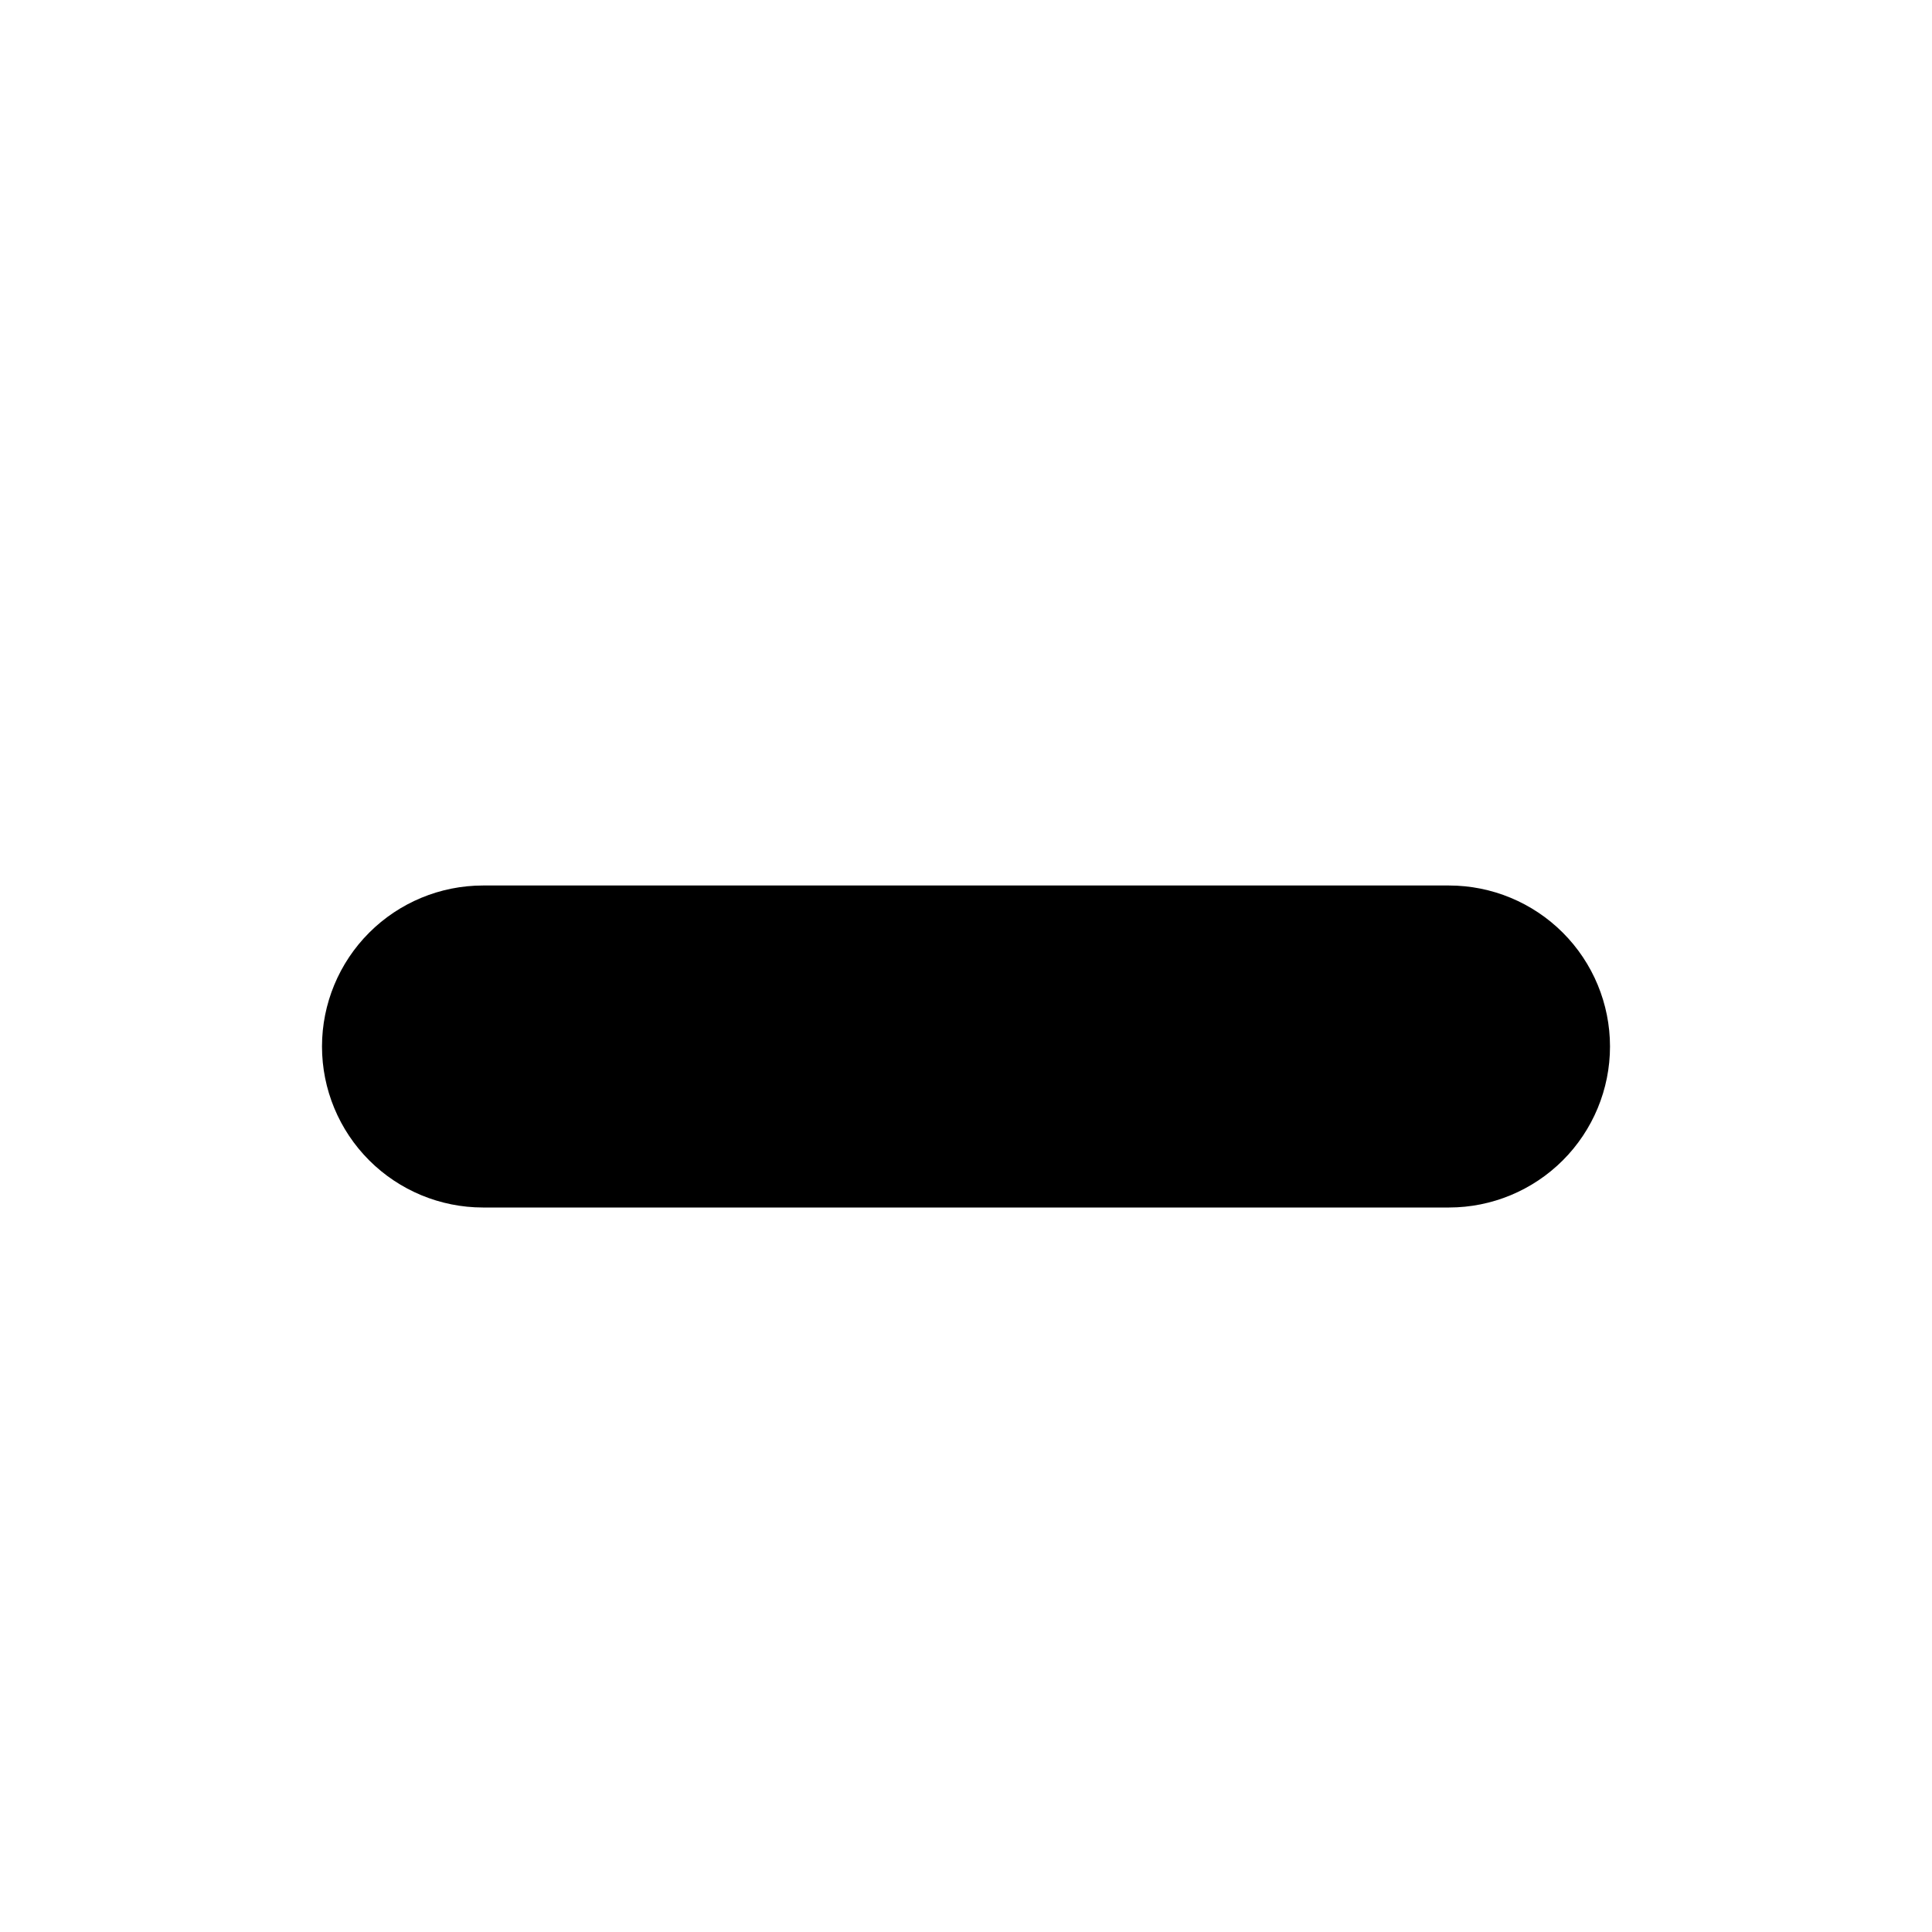
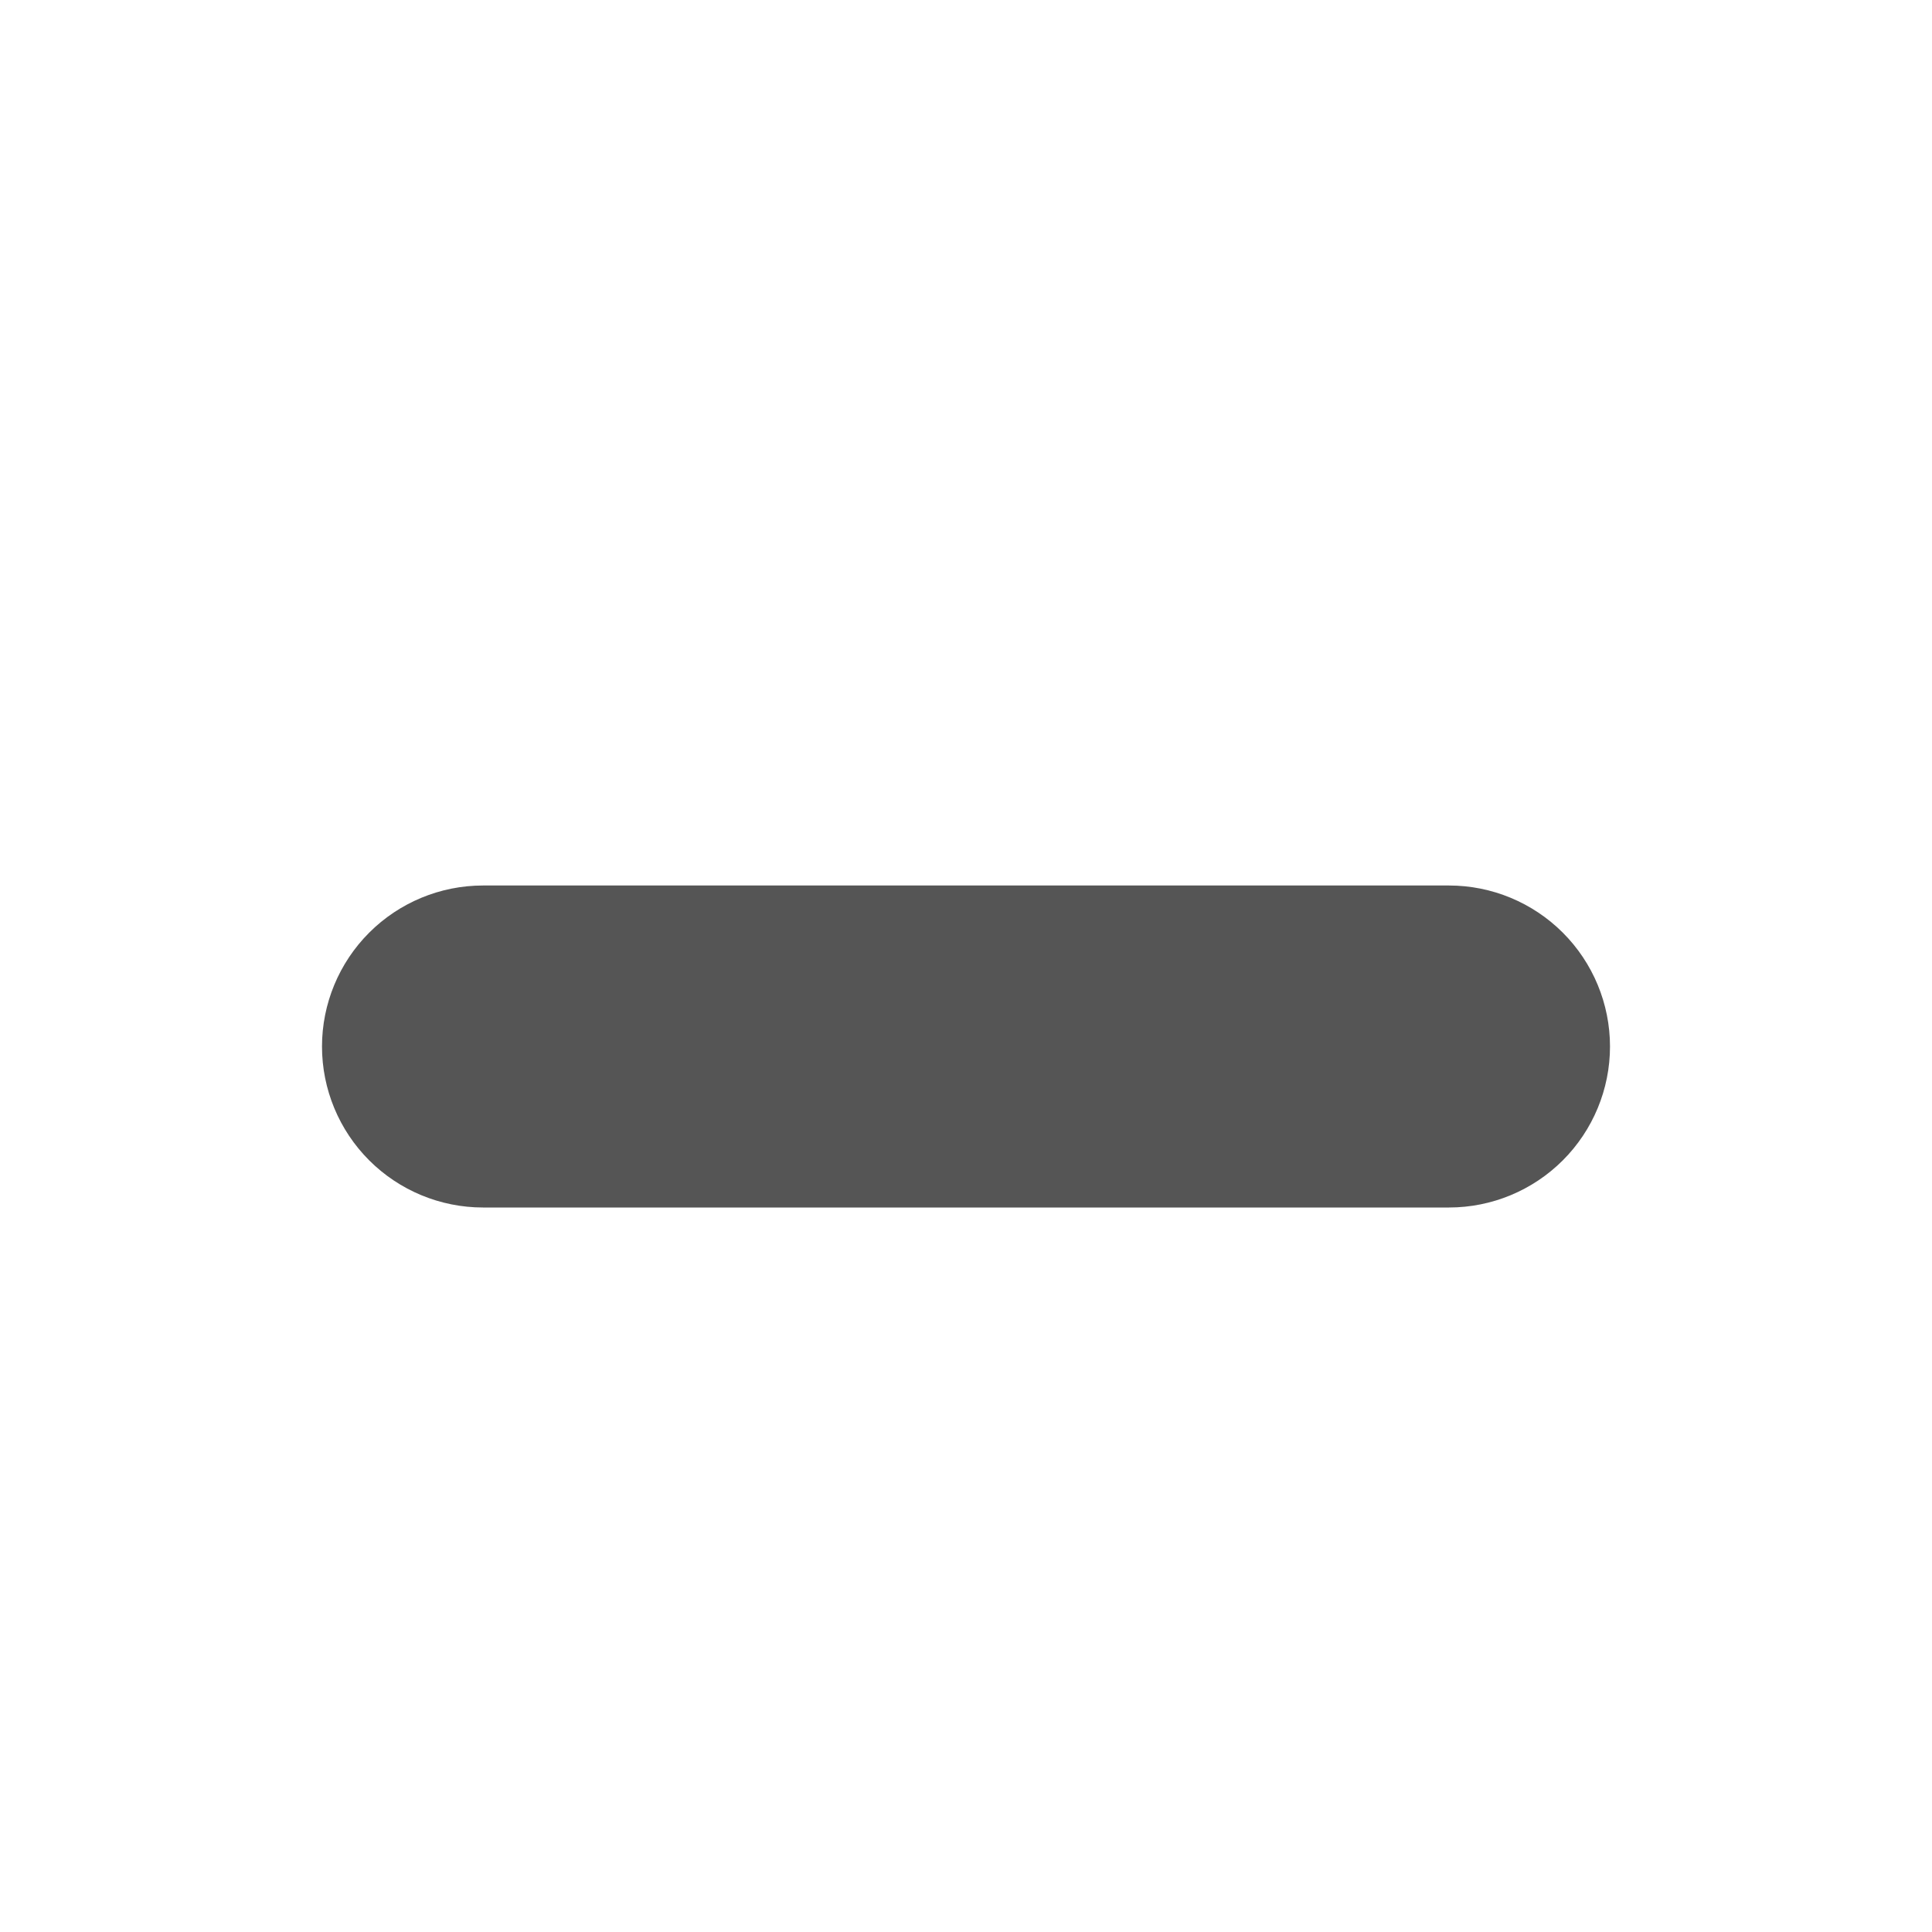
<svg xmlns="http://www.w3.org/2000/svg" width="24" height="24" viewBox="0 0 24 24" fill="none">
-   <path d="M18 11H6C5.47 11 4.961 11.211 4.586 11.586C4.211 11.961 4 12.47 4 13C4 13.53 4.211 14.039 4.586 14.414C4.961 14.789 5.47 15 6 15H18C18.53 15 19.039 14.789 19.414 14.414C19.789 14.039 20 13.53 20 13C20 12.47 19.789 11.961 19.414 11.586C19.039 11.211 18.53 11 18 11Z" fill="black" />
+   <path d="M18 11H6C5.47 11 4.961 11.211 4.586 11.586C4.211 11.961 4 12.47 4 13C4 13.53 4.211 14.039 4.586 14.414C4.961 14.789 5.47 15 6 15H18C18.53 15 19.039 14.789 19.414 14.414C19.789 14.039 20 13.53 20 13C20 12.47 19.789 11.961 19.414 11.586C19.039 11.211 18.53 11 18 11Z" fill="#555555" />
</svg>
